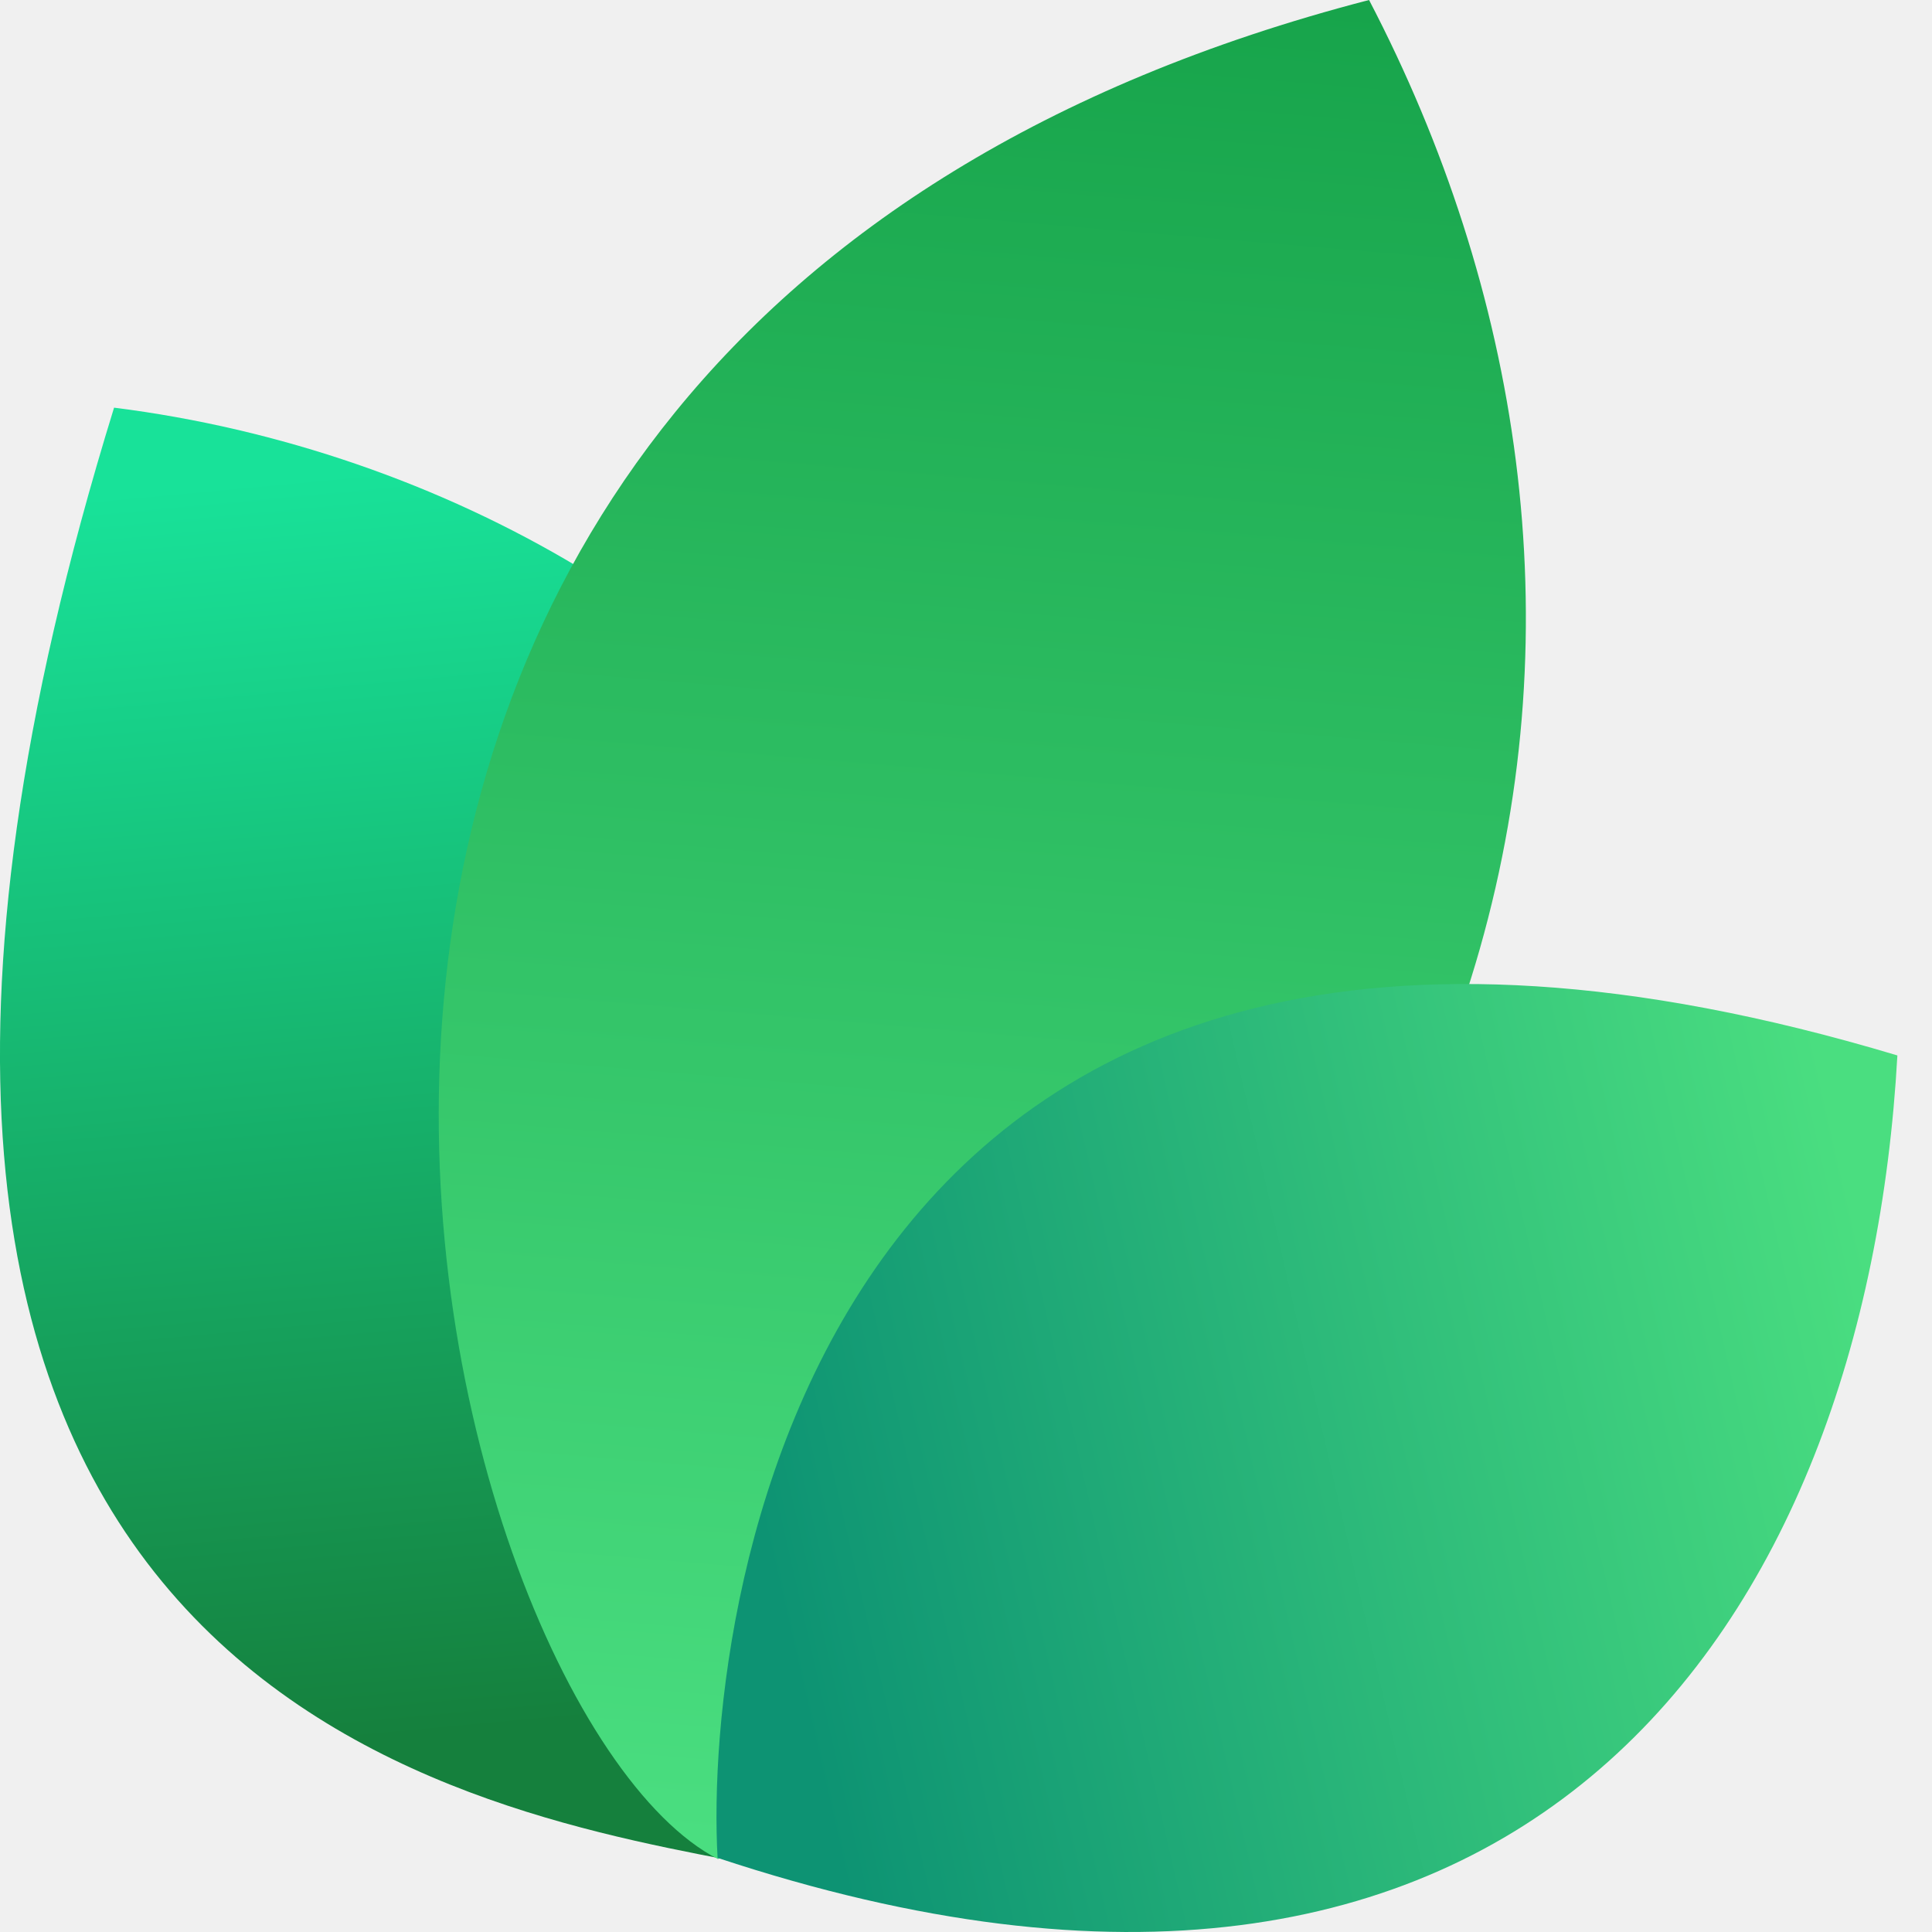
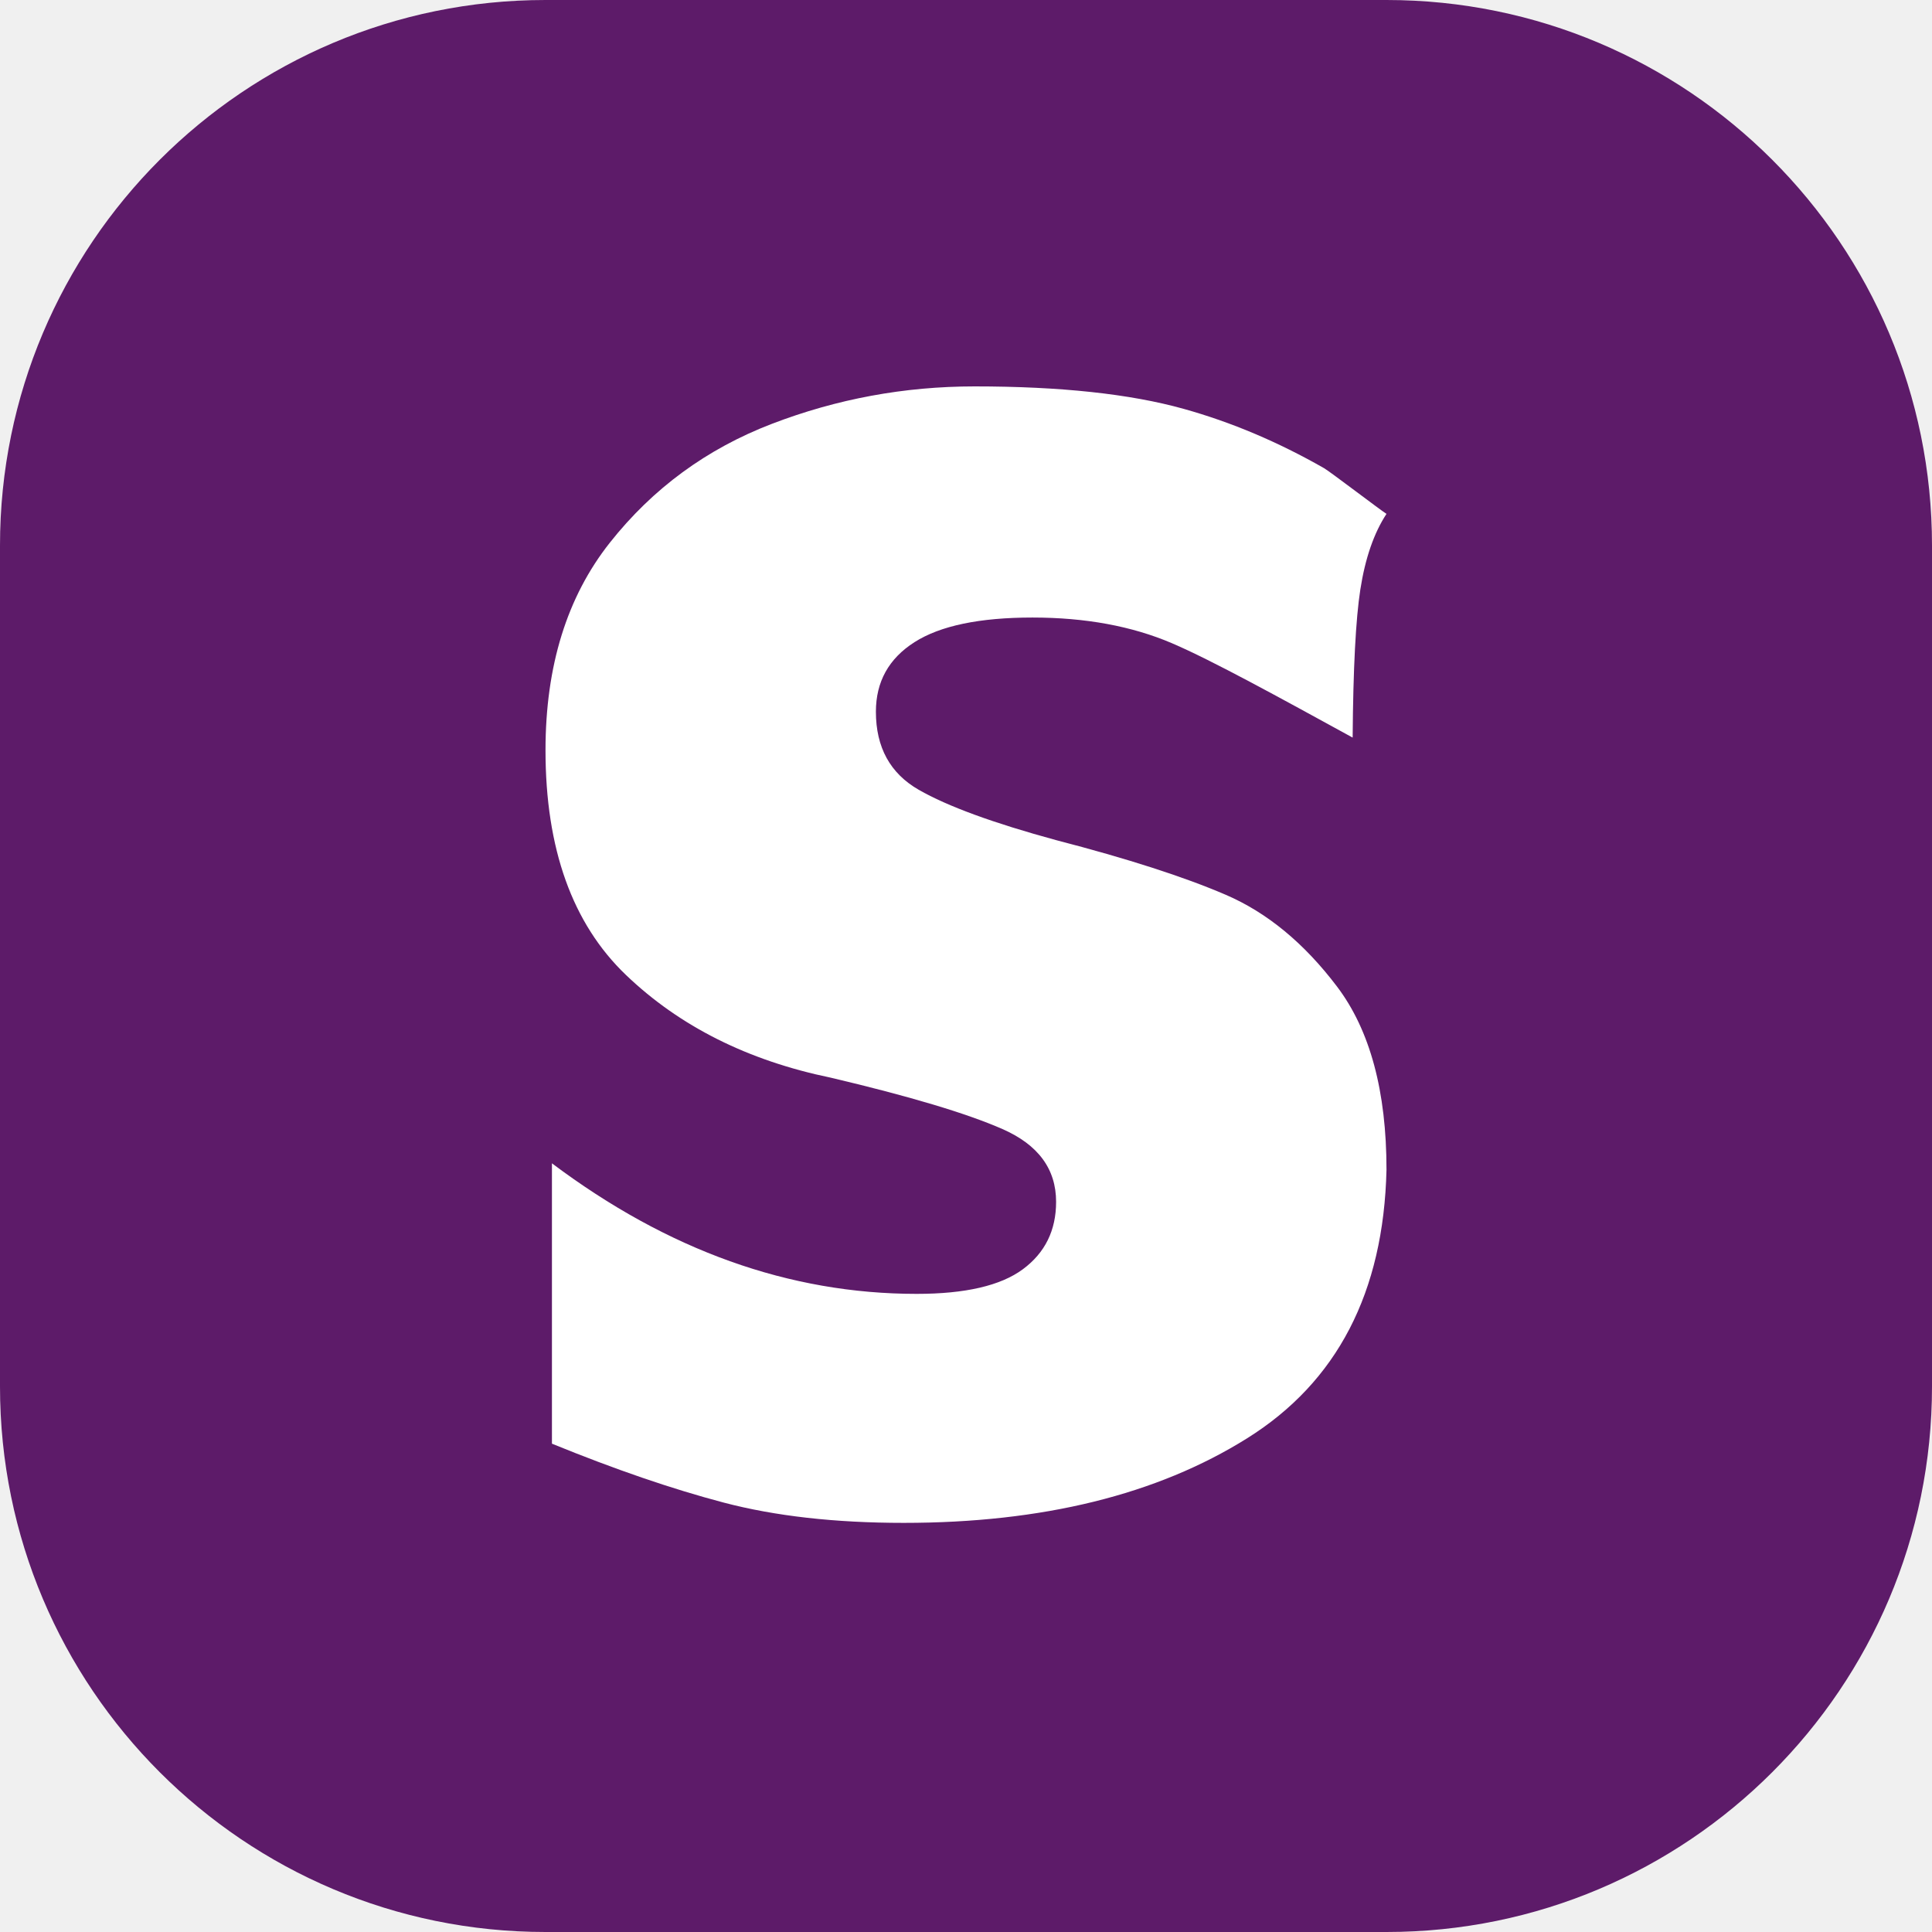
- <svg xmlns="http://www.w3.org/2000/svg" width="24" height="24" viewBox="0 0 24 24" fill="none">
-   <path d="M9.061 23.108C5.268 22.377 -3.391 20.627 1.417 5.064C9.634 6.099 16.973 14.064 9.061 23.108Z" fill="url(#paint0_linear_17557_2021)" />
-   <path d="M8.919 23.094C5.276 21.222 0.784 4.209 17.007 0C20.757 7.193 19.621 16.545 8.919 23.094Z" fill="url(#paint1_linear_17557_2021)" />
-   <path d="M8.914 23.079C8.735 19.882 10.159 9.085 23.57 13.111C23.181 20.123 18.984 26.418 8.914 23.079Z" fill="url(#paint2_linear_17557_2021)" />
-   <defs>
-     <linearGradient id="paint0_linear_17557_2021" x1="3.776" y1="5.916" x2="5.232" y2="21.559" gradientUnits="userSpaceOnUse">
-       <stop stop-color="#18E299" />
-       <stop offset="1" stop-color="#15803D" />
-     </linearGradient>
-     <linearGradient id="paint1_linear_17557_2021" x1="12.171" y1="-0.718" x2="10.19" y2="22.983" gradientUnits="userSpaceOnUse">
-       <stop stop-color="#16A34A" />
-       <stop offset="1" stop-color="#4ADE80" />
-     </linearGradient>
-     <linearGradient id="paint2_linear_17557_2021" x1="23.133" y1="15.353" x2="9.338" y2="18.52" gradientUnits="userSpaceOnUse">
-       <stop stop-color="#4ADE80" />
-       <stop offset="1" stop-color="#0D9373" />
-     </linearGradient>
-   </defs>
+ <svg xmlns="http://www.w3.org/2000/svg" width="85" height="85" viewBox="0 0 85 85" fill="none">
+   <rect width="85" height="85" rx="24" fill="#5D1B69" />
+   <path d="M42.96 22.824C45.885 22.824 48.263 23.081 50.091 23.595C51.714 24.051 53.309 24.729 54.875 25.629C55.075 25.744 56.803 27.072 57.001 27.194C56.572 27.852 56.276 28.717 56.11 29.788C55.954 30.804 55.866 32.497 55.848 34.865C53.361 33.495 51.054 32.217 49.688 31.63C48.323 31.043 46.739 30.75 44.935 30.75C43.131 30.75 41.79 31.031 40.912 31.594C40.035 32.156 39.596 32.951 39.596 33.978C39.596 35.202 40.084 36.095 41.059 36.657C42.034 37.22 43.594 37.795 45.739 38.382C48.177 39.018 50.103 39.641 51.517 40.253C52.93 40.864 54.198 41.916 55.319 43.408C56.441 44.9 57.001 46.992 57.001 49.683C56.904 53.89 55.319 56.96 52.248 58.893C49.176 60.825 45.276 61.792 40.547 61.792C38.207 61.792 36.158 61.559 34.403 61.095C32.648 60.63 30.698 59.957 28.553 59.076V49.463C32.502 52.447 36.646 53.939 40.985 53.94C42.643 53.94 43.85 53.658 44.605 53.096C45.361 52.533 45.739 51.763 45.739 50.784C45.739 49.659 45.13 48.827 43.911 48.289C42.692 47.751 40.742 47.163 38.06 46.527C35.233 45.94 32.904 44.766 31.076 43.005C29.248 41.244 28.334 38.675 28.334 35.3C28.334 32.413 29.065 30.04 30.527 28.181C31.99 26.322 33.831 24.965 36.049 24.108C38.267 23.252 40.571 22.824 42.96 22.824Z" fill="#5D1B69" />
+   <path fill-rule="evenodd" clip-rule="evenodd" d="M39.763 67C36.742 67 34.099 66.702 31.834 66.106C29.569 65.509 27.052 64.646 24.283 63.516V51.181C29.38 55.01 34.729 56.925 40.329 56.925C42.468 56.925 44.026 56.564 45.001 55.842C45.977 55.12 46.464 54.131 46.464 52.876C46.464 51.432 45.678 50.365 44.105 49.674C42.532 48.984 40.014 48.23 36.554 47.414C32.904 46.661 29.899 45.154 27.54 42.895C25.18 40.635 24 37.339 24 33.008C24 29.304 24.944 26.259 26.832 23.874C28.719 21.488 31.095 19.746 33.958 18.648C36.821 17.549 39.794 17 42.878 17C46.653 17 49.721 17.33 52.08 17.989C54.176 18.574 56.234 19.444 58.255 20.599C58.51 20.744 60.746 22.453 61 22.608C60.446 23.452 60.063 24.561 59.849 25.936C59.647 27.24 59.534 29.412 59.511 32.451C56.301 30.693 53.323 29.053 51.561 28.299C49.799 27.546 47.754 27.169 45.426 27.169C43.098 27.169 41.367 27.53 40.235 28.252C39.102 28.974 38.536 29.994 38.536 31.313C38.536 32.882 39.165 34.028 40.423 34.749C41.682 35.471 43.696 36.209 46.464 36.962C49.611 37.778 52.096 38.579 53.921 39.364C55.746 40.148 57.382 41.498 58.829 43.412C60.276 45.327 61 48.011 61 51.463C60.874 56.862 58.829 60.801 54.865 63.281C50.901 65.76 45.867 67 39.763 67Z" fill="white" />
</svg>
